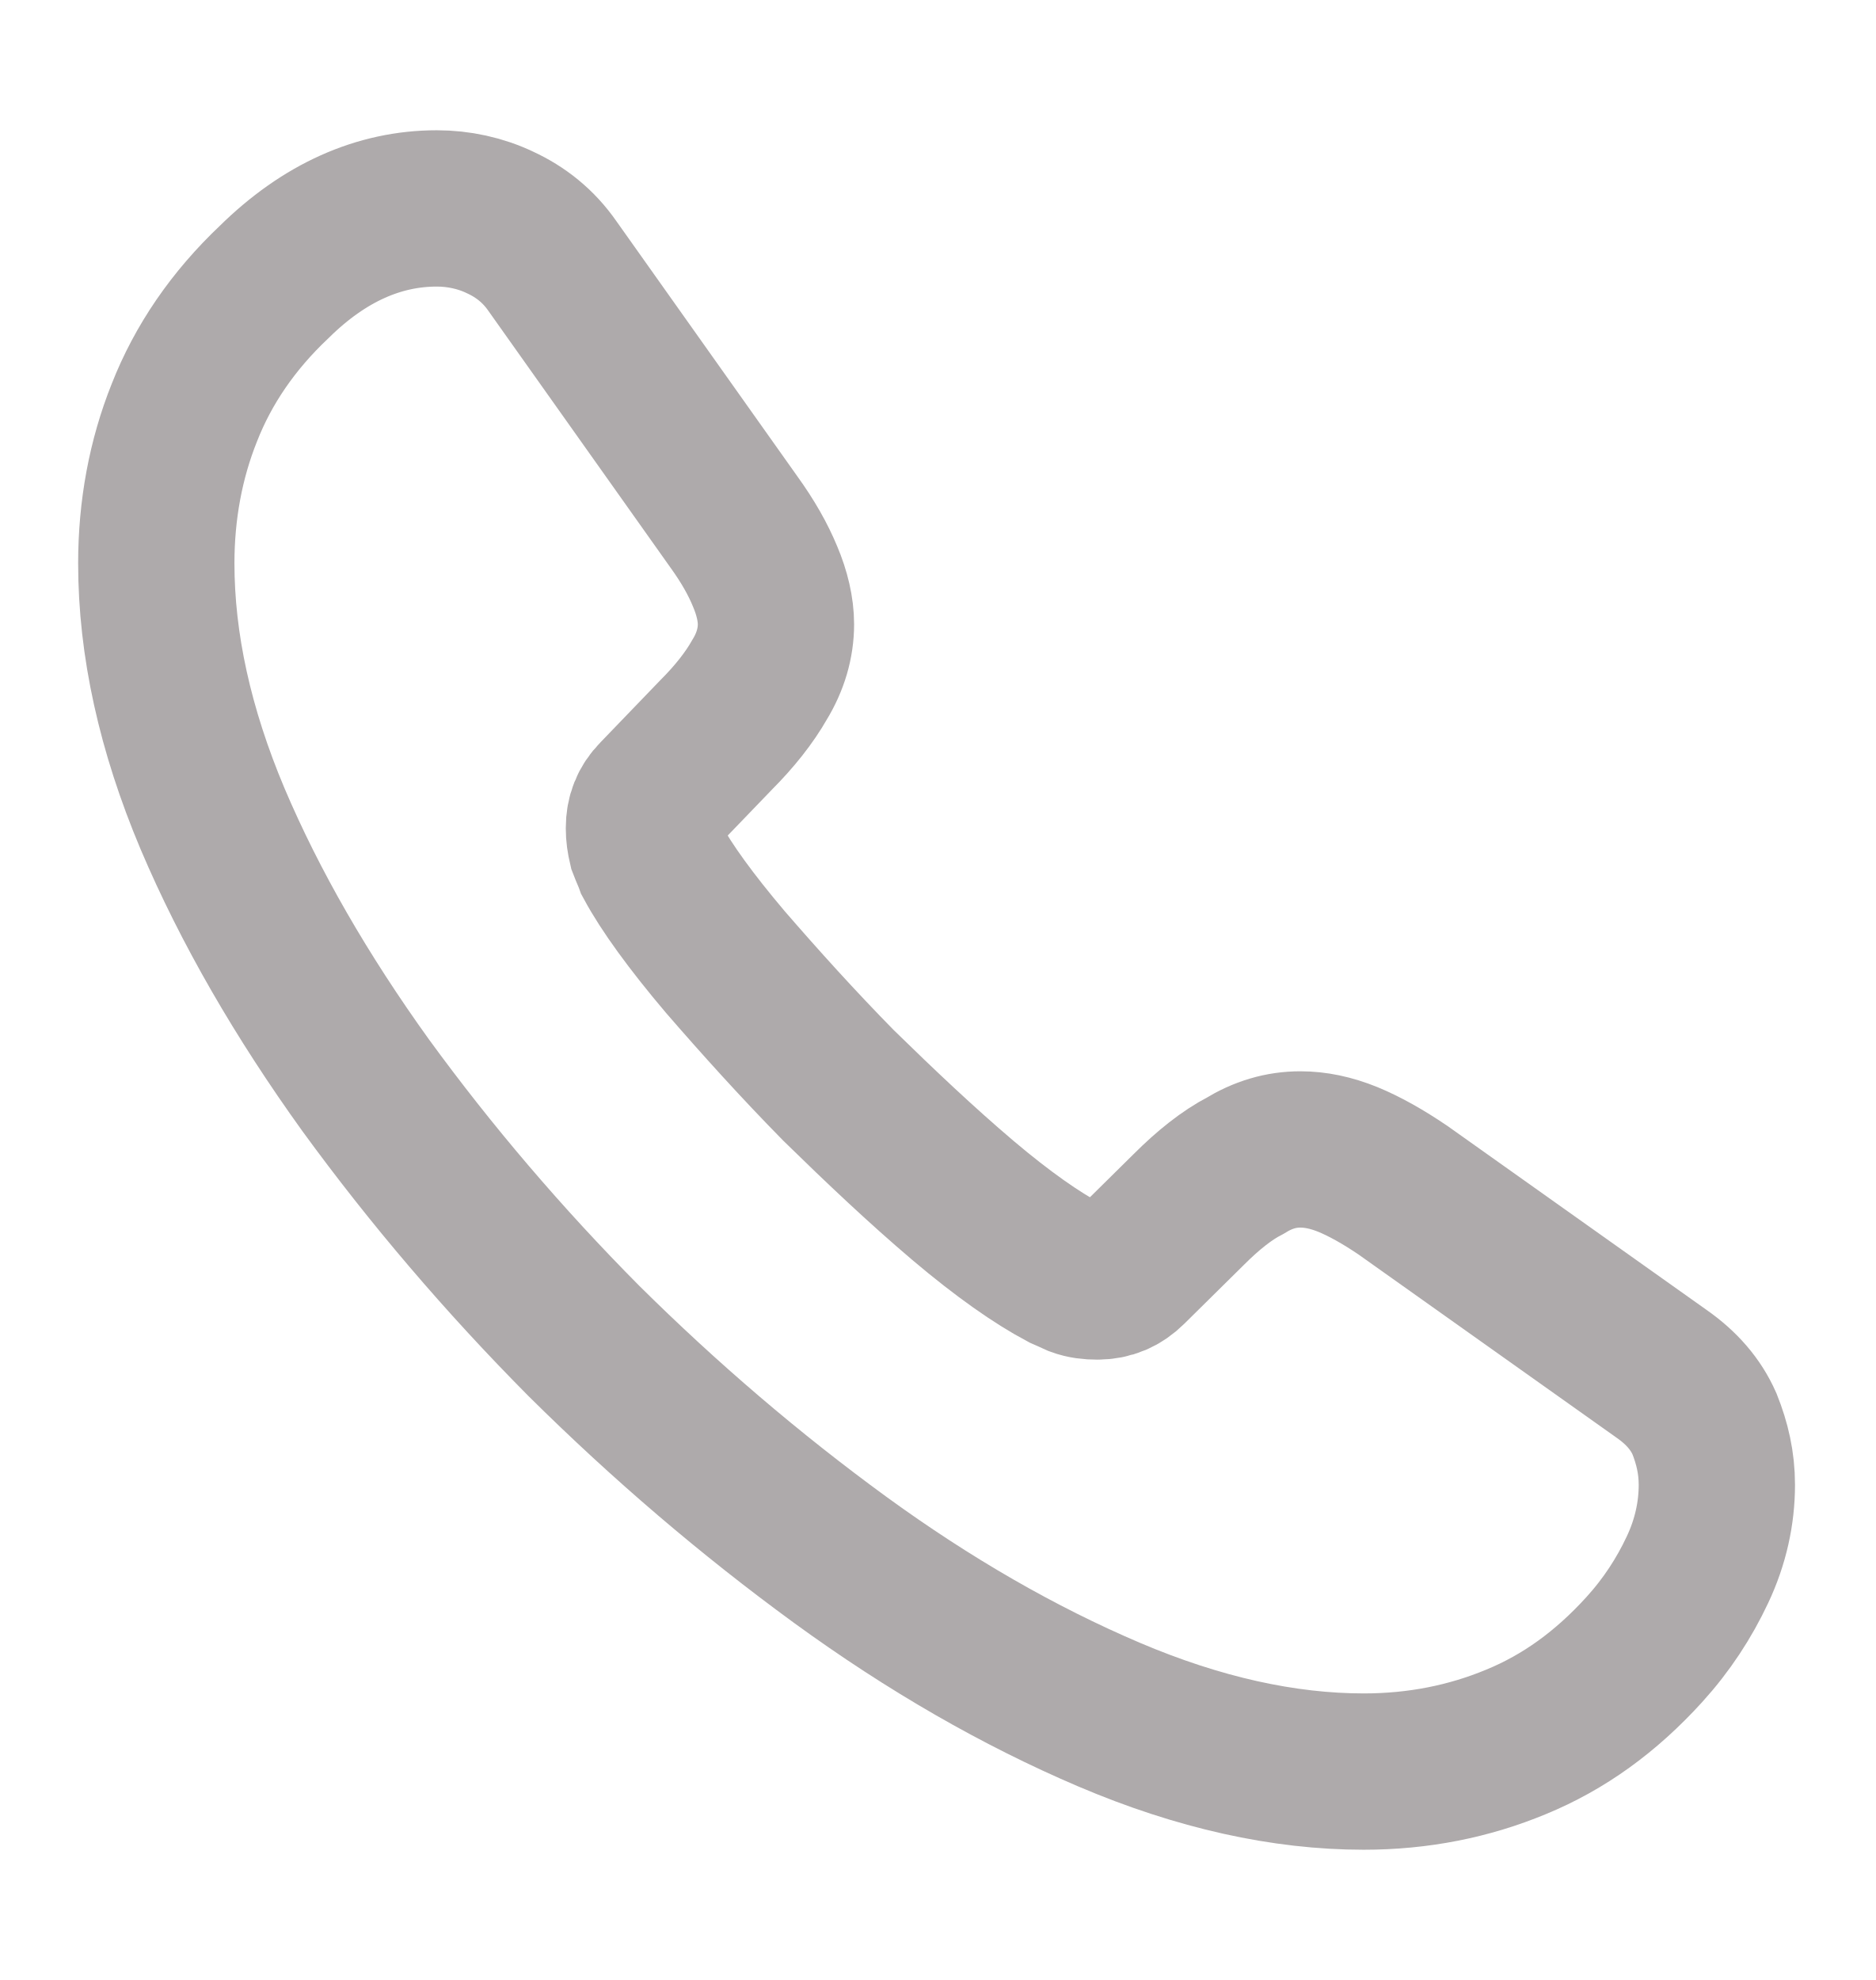
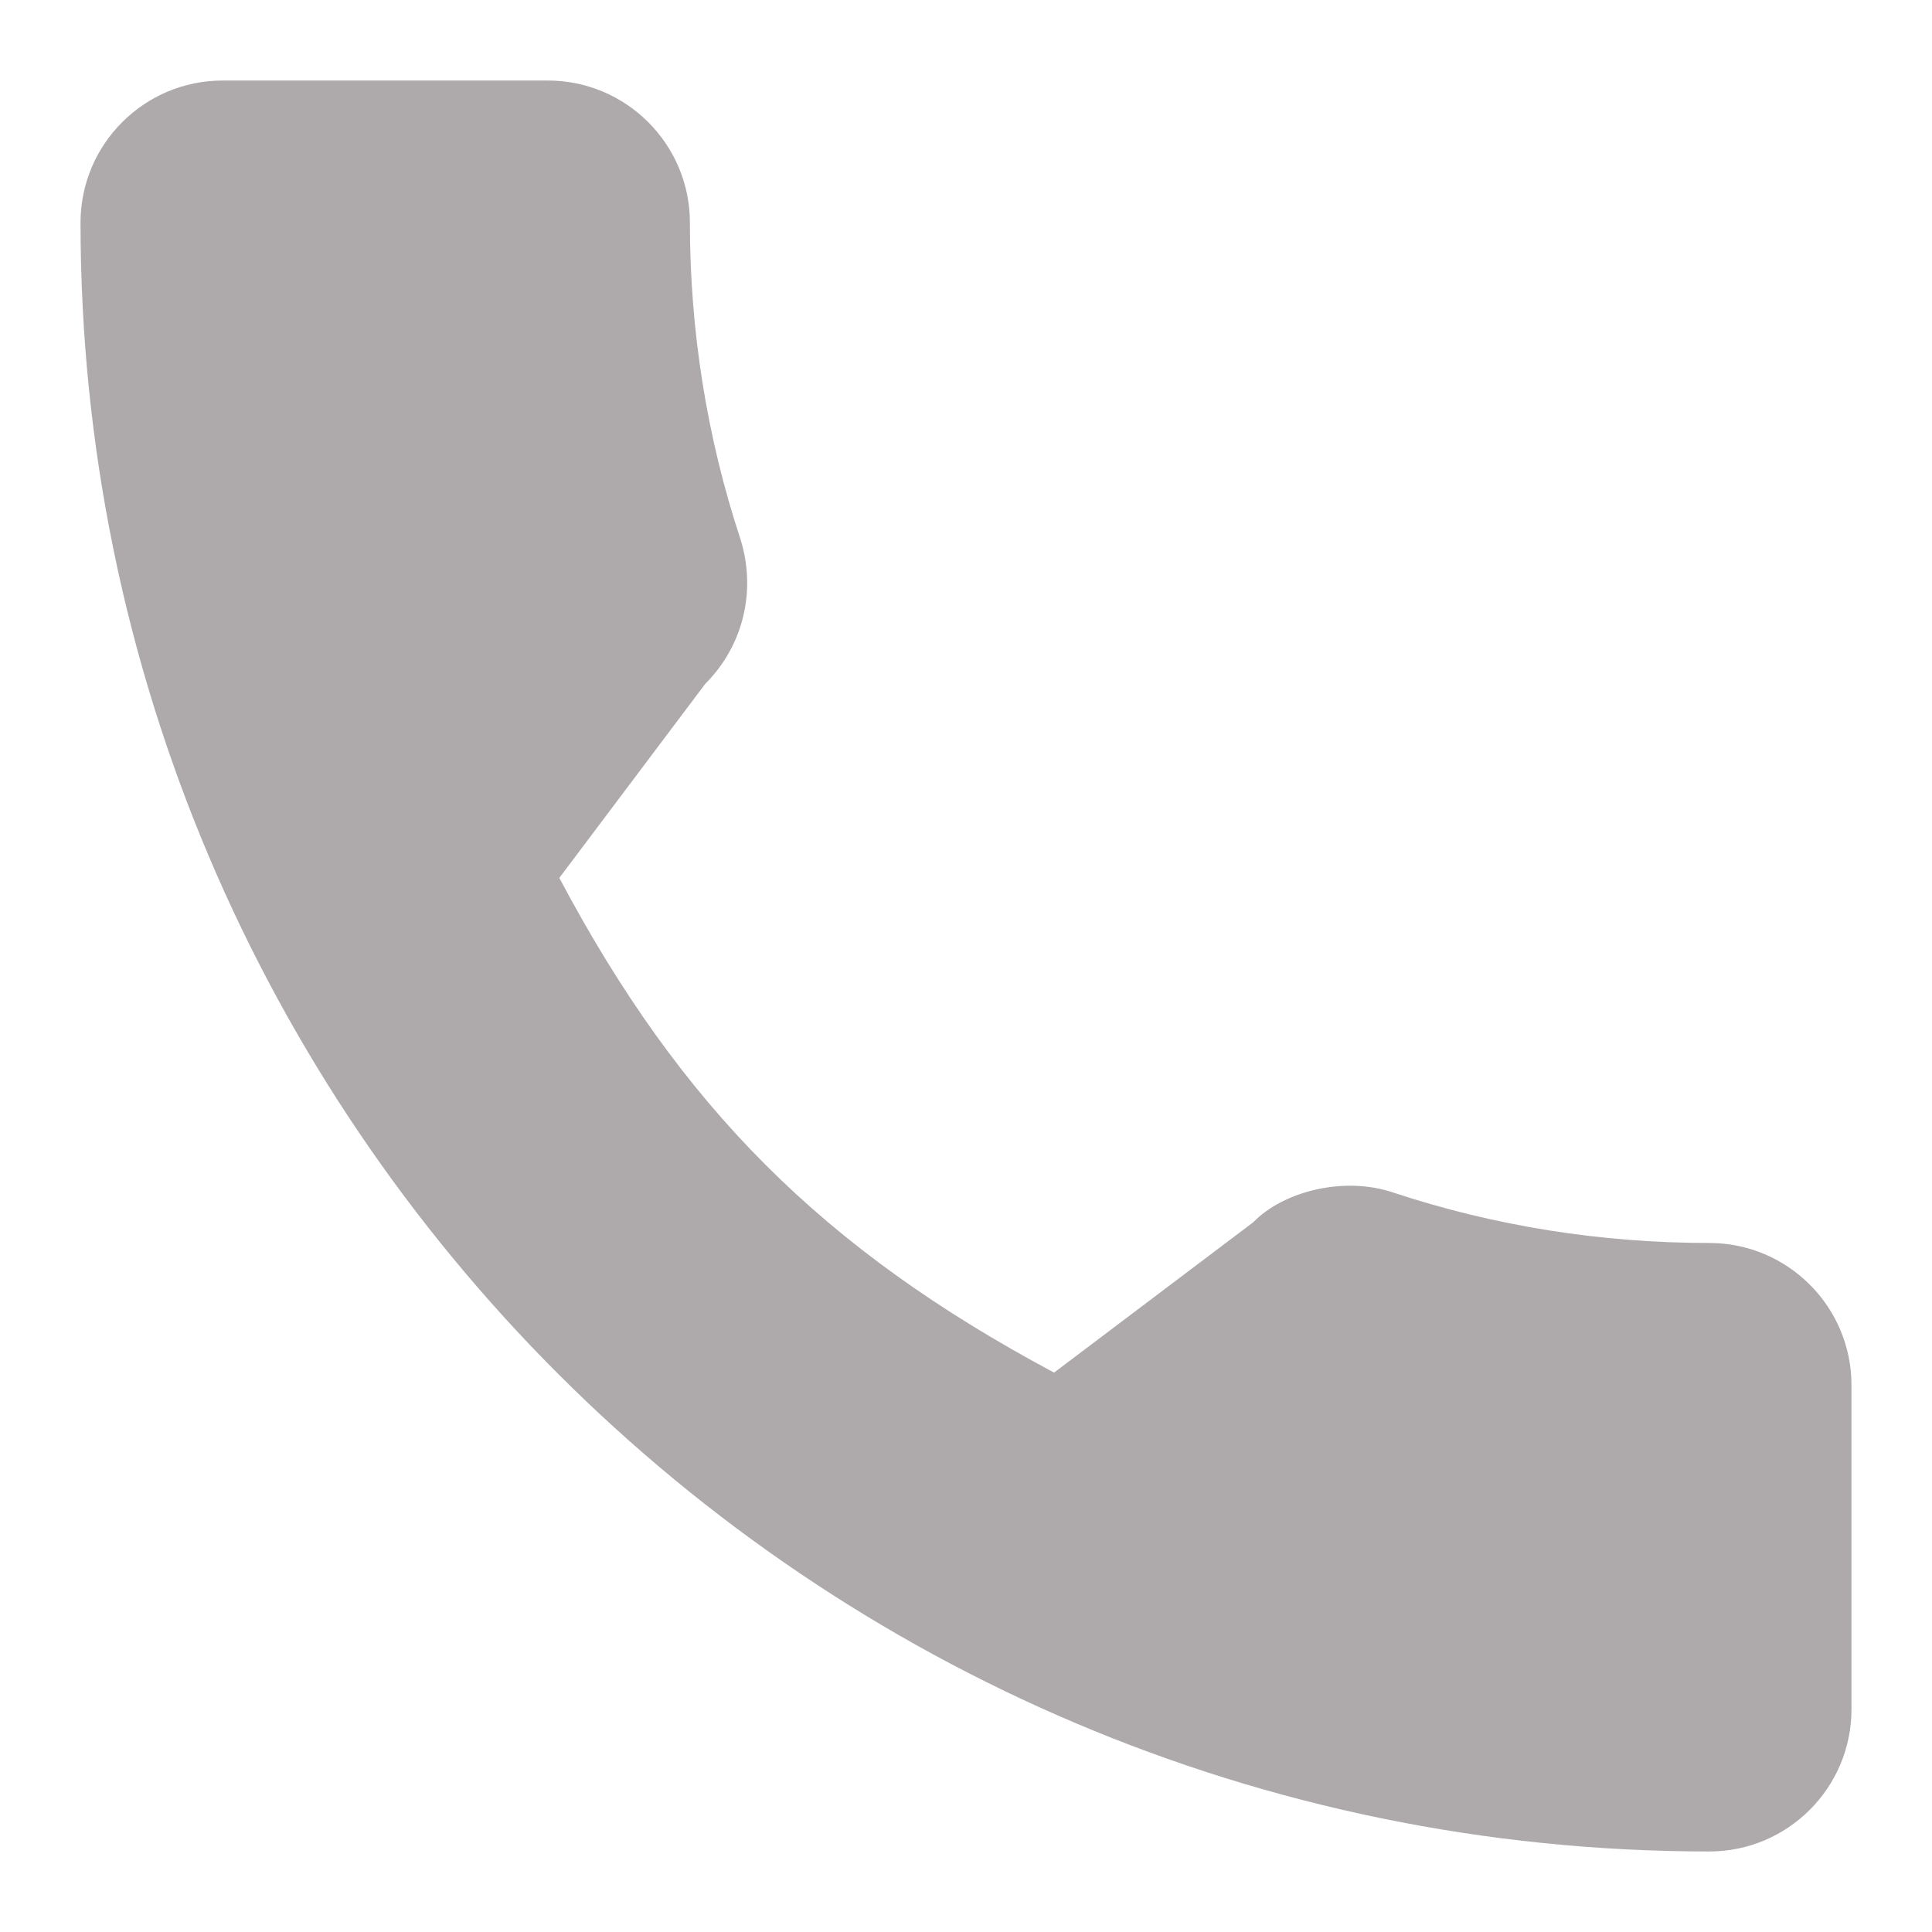
- <svg xmlns="http://www.w3.org/2000/svg" width="18" height="19" viewBox="0 0 18 19" fill="none">
-   <path d="M16.477 14.248C16.477 14.518 16.418 14.795 16.29 15.065C16.163 15.335 15.998 15.59 15.78 15.83C15.412 16.235 15.008 16.527 14.55 16.715C14.1 16.902 13.613 17 13.088 17C12.322 17 11.505 16.82 10.643 16.453C9.78 16.085 8.918 15.59 8.062 14.967C7.2 14.338 6.383 13.64 5.603 12.867C4.83 12.088 4.133 11.27 3.51 10.415C2.895 9.56 2.4 8.705 2.04 7.857C1.68 7.003 1.5 6.185 1.5 5.405C1.5 4.895 1.59 4.407 1.77 3.958C1.95 3.5 2.235 3.08 2.632 2.705C3.112 2.232 3.638 2 4.192 2C4.402 2 4.612 2.045 4.8 2.135C4.995 2.225 5.168 2.36 5.303 2.555L7.043 5.008C7.178 5.195 7.275 5.367 7.343 5.532C7.41 5.69 7.447 5.848 7.447 5.99C7.447 6.17 7.395 6.35 7.29 6.522C7.192 6.695 7.05 6.875 6.87 7.055L6.3 7.647C6.218 7.73 6.18 7.827 6.18 7.947C6.18 8.008 6.188 8.06 6.202 8.12C6.225 8.18 6.247 8.225 6.263 8.27C6.397 8.518 6.63 8.84 6.96 9.23C7.298 9.62 7.657 10.018 8.047 10.415C8.453 10.812 8.842 11.18 9.24 11.518C9.63 11.848 9.953 12.072 10.207 12.207C10.245 12.223 10.29 12.245 10.342 12.268C10.402 12.29 10.463 12.297 10.53 12.297C10.658 12.297 10.755 12.252 10.838 12.17L11.408 11.607C11.595 11.42 11.775 11.277 11.947 11.188C12.12 11.082 12.293 11.03 12.48 11.03C12.623 11.03 12.773 11.06 12.938 11.127C13.102 11.195 13.275 11.293 13.463 11.42L15.945 13.182C16.14 13.318 16.275 13.475 16.358 13.662C16.433 13.85 16.477 14.037 16.477 14.248Z" stroke="#AEAAAB" stroke-width="1.5" stroke-miterlimit="10" />
+ <svg xmlns="http://www.w3.org/2000/svg" width="22" height="22" viewBox="0 0 22 22" fill="none">
+   <path d="M19.465 14.154C18.23 14.154 17.018 13.961 15.869 13.581C15.306 13.389 14.614 13.565 14.271 13.918L12.003 15.63C9.373 14.226 7.754 12.607 6.369 9.997L8.03 7.788C8.462 7.357 8.617 6.728 8.431 6.137C8.05 4.982 7.856 3.77 7.856 2.535C7.856 1.643 7.131 0.917 6.238 0.917H2.535C1.642 0.917 0.917 1.643 0.917 2.535C0.917 12.763 9.237 21.083 19.465 21.083C20.357 21.083 21.083 20.357 21.083 19.465V15.772C21.083 14.88 20.357 14.154 19.465 14.154Z" fill="#AEAAAB" />
</svg>
